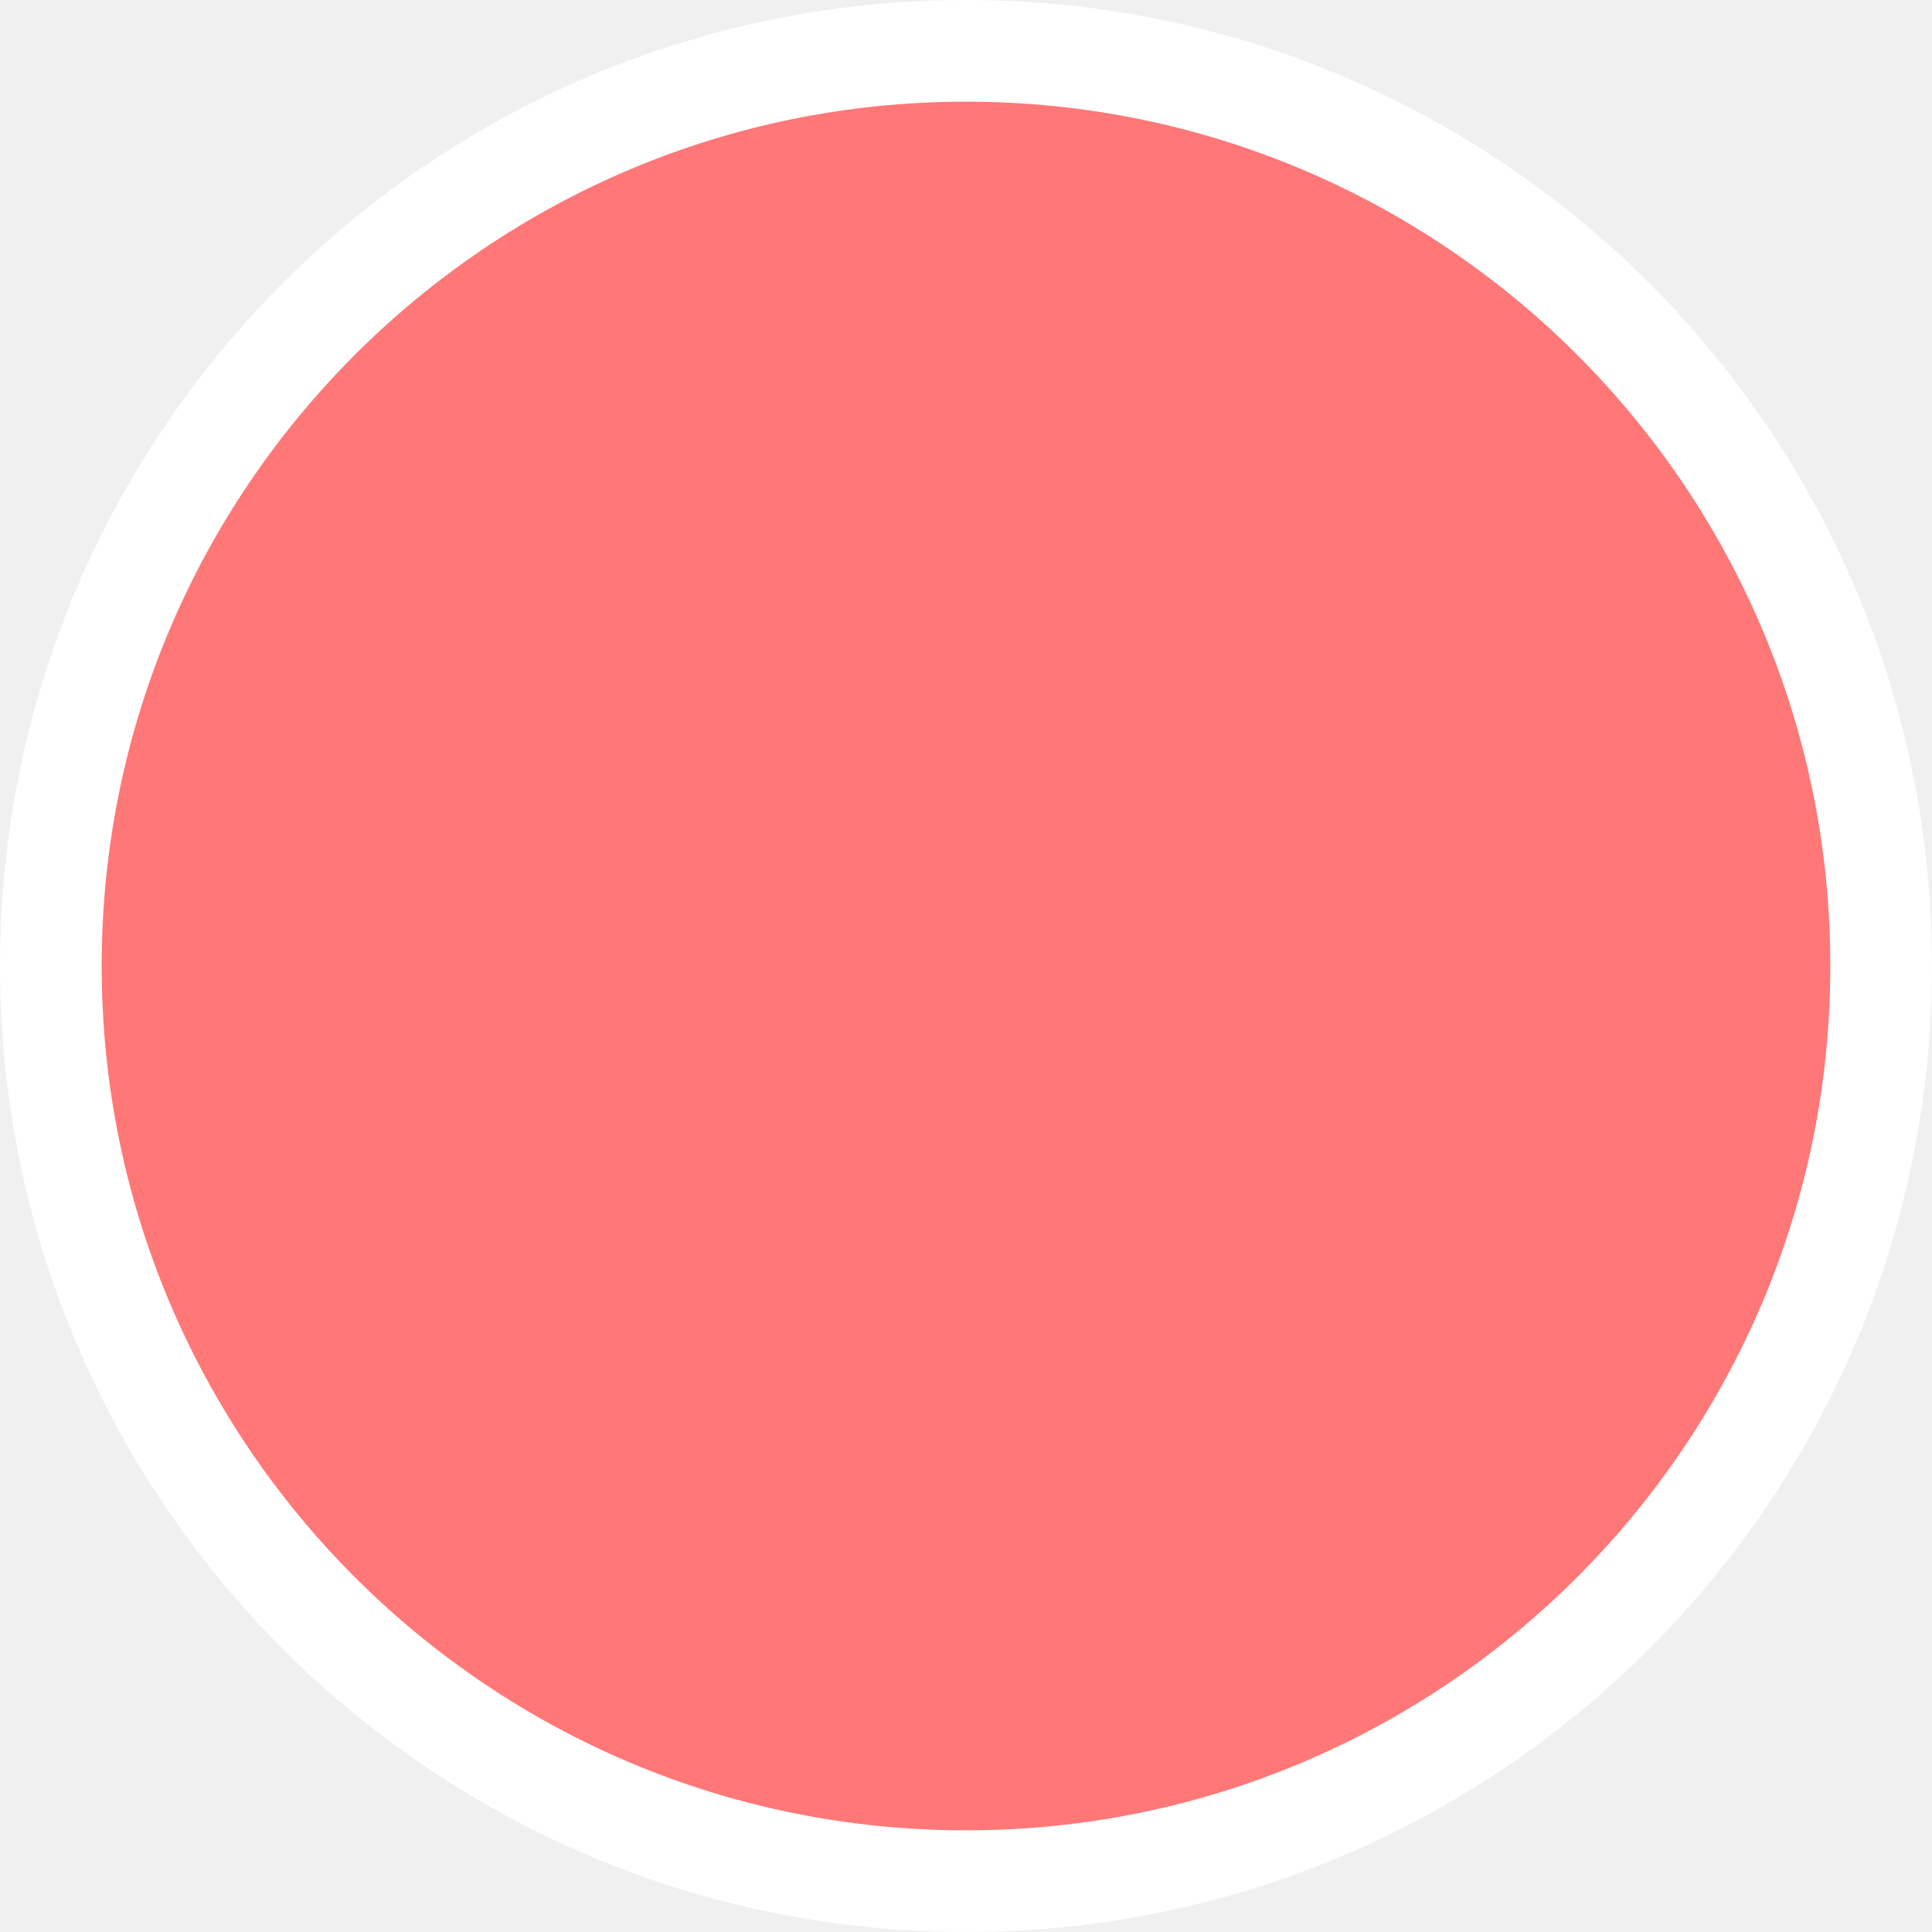
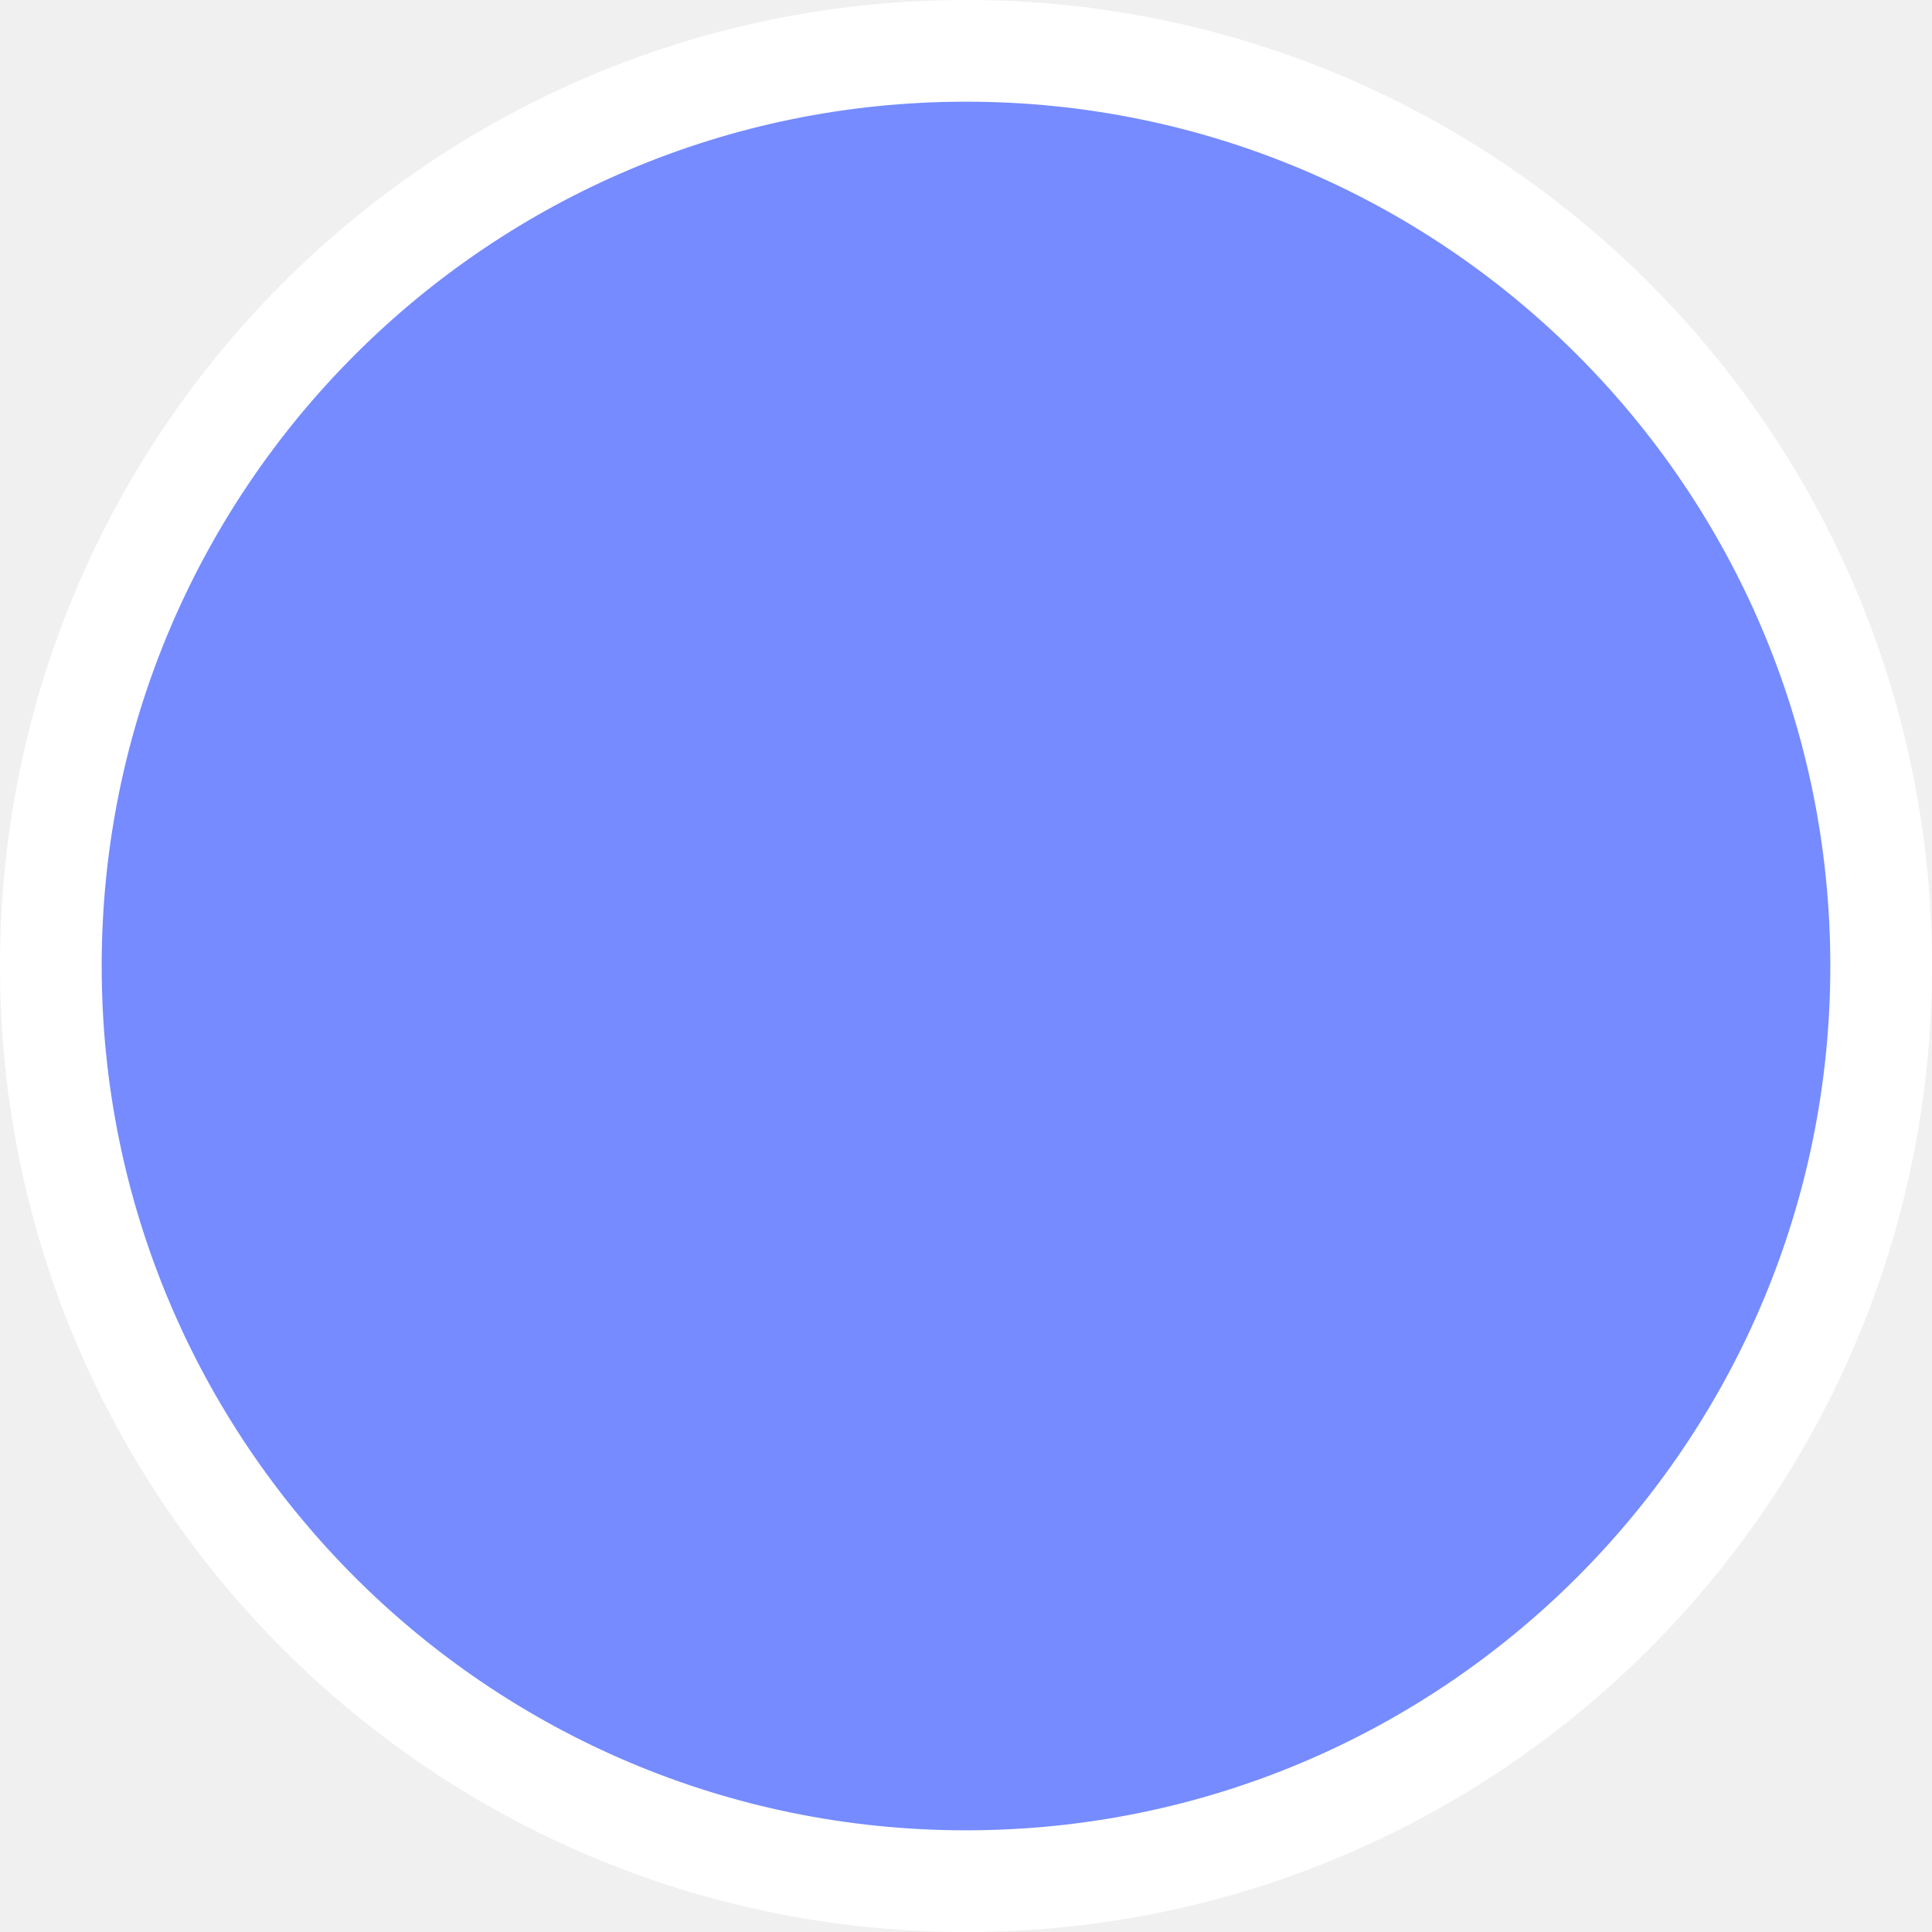
<svg xmlns="http://www.w3.org/2000/svg" width="114" height="114" viewBox="0 0 114 114" fill="none">
-   <circle id="Ellipse 37" cx="57" cy="57" r="54" fill="#FF7777" stroke="white" stroke-width="6" />
+   <circle id="Ellipse 37" cx="57" cy="57" r="54" fill="rgba(117, 139, 255, 1)" stroke="white" stroke-width="6" />
</svg>
